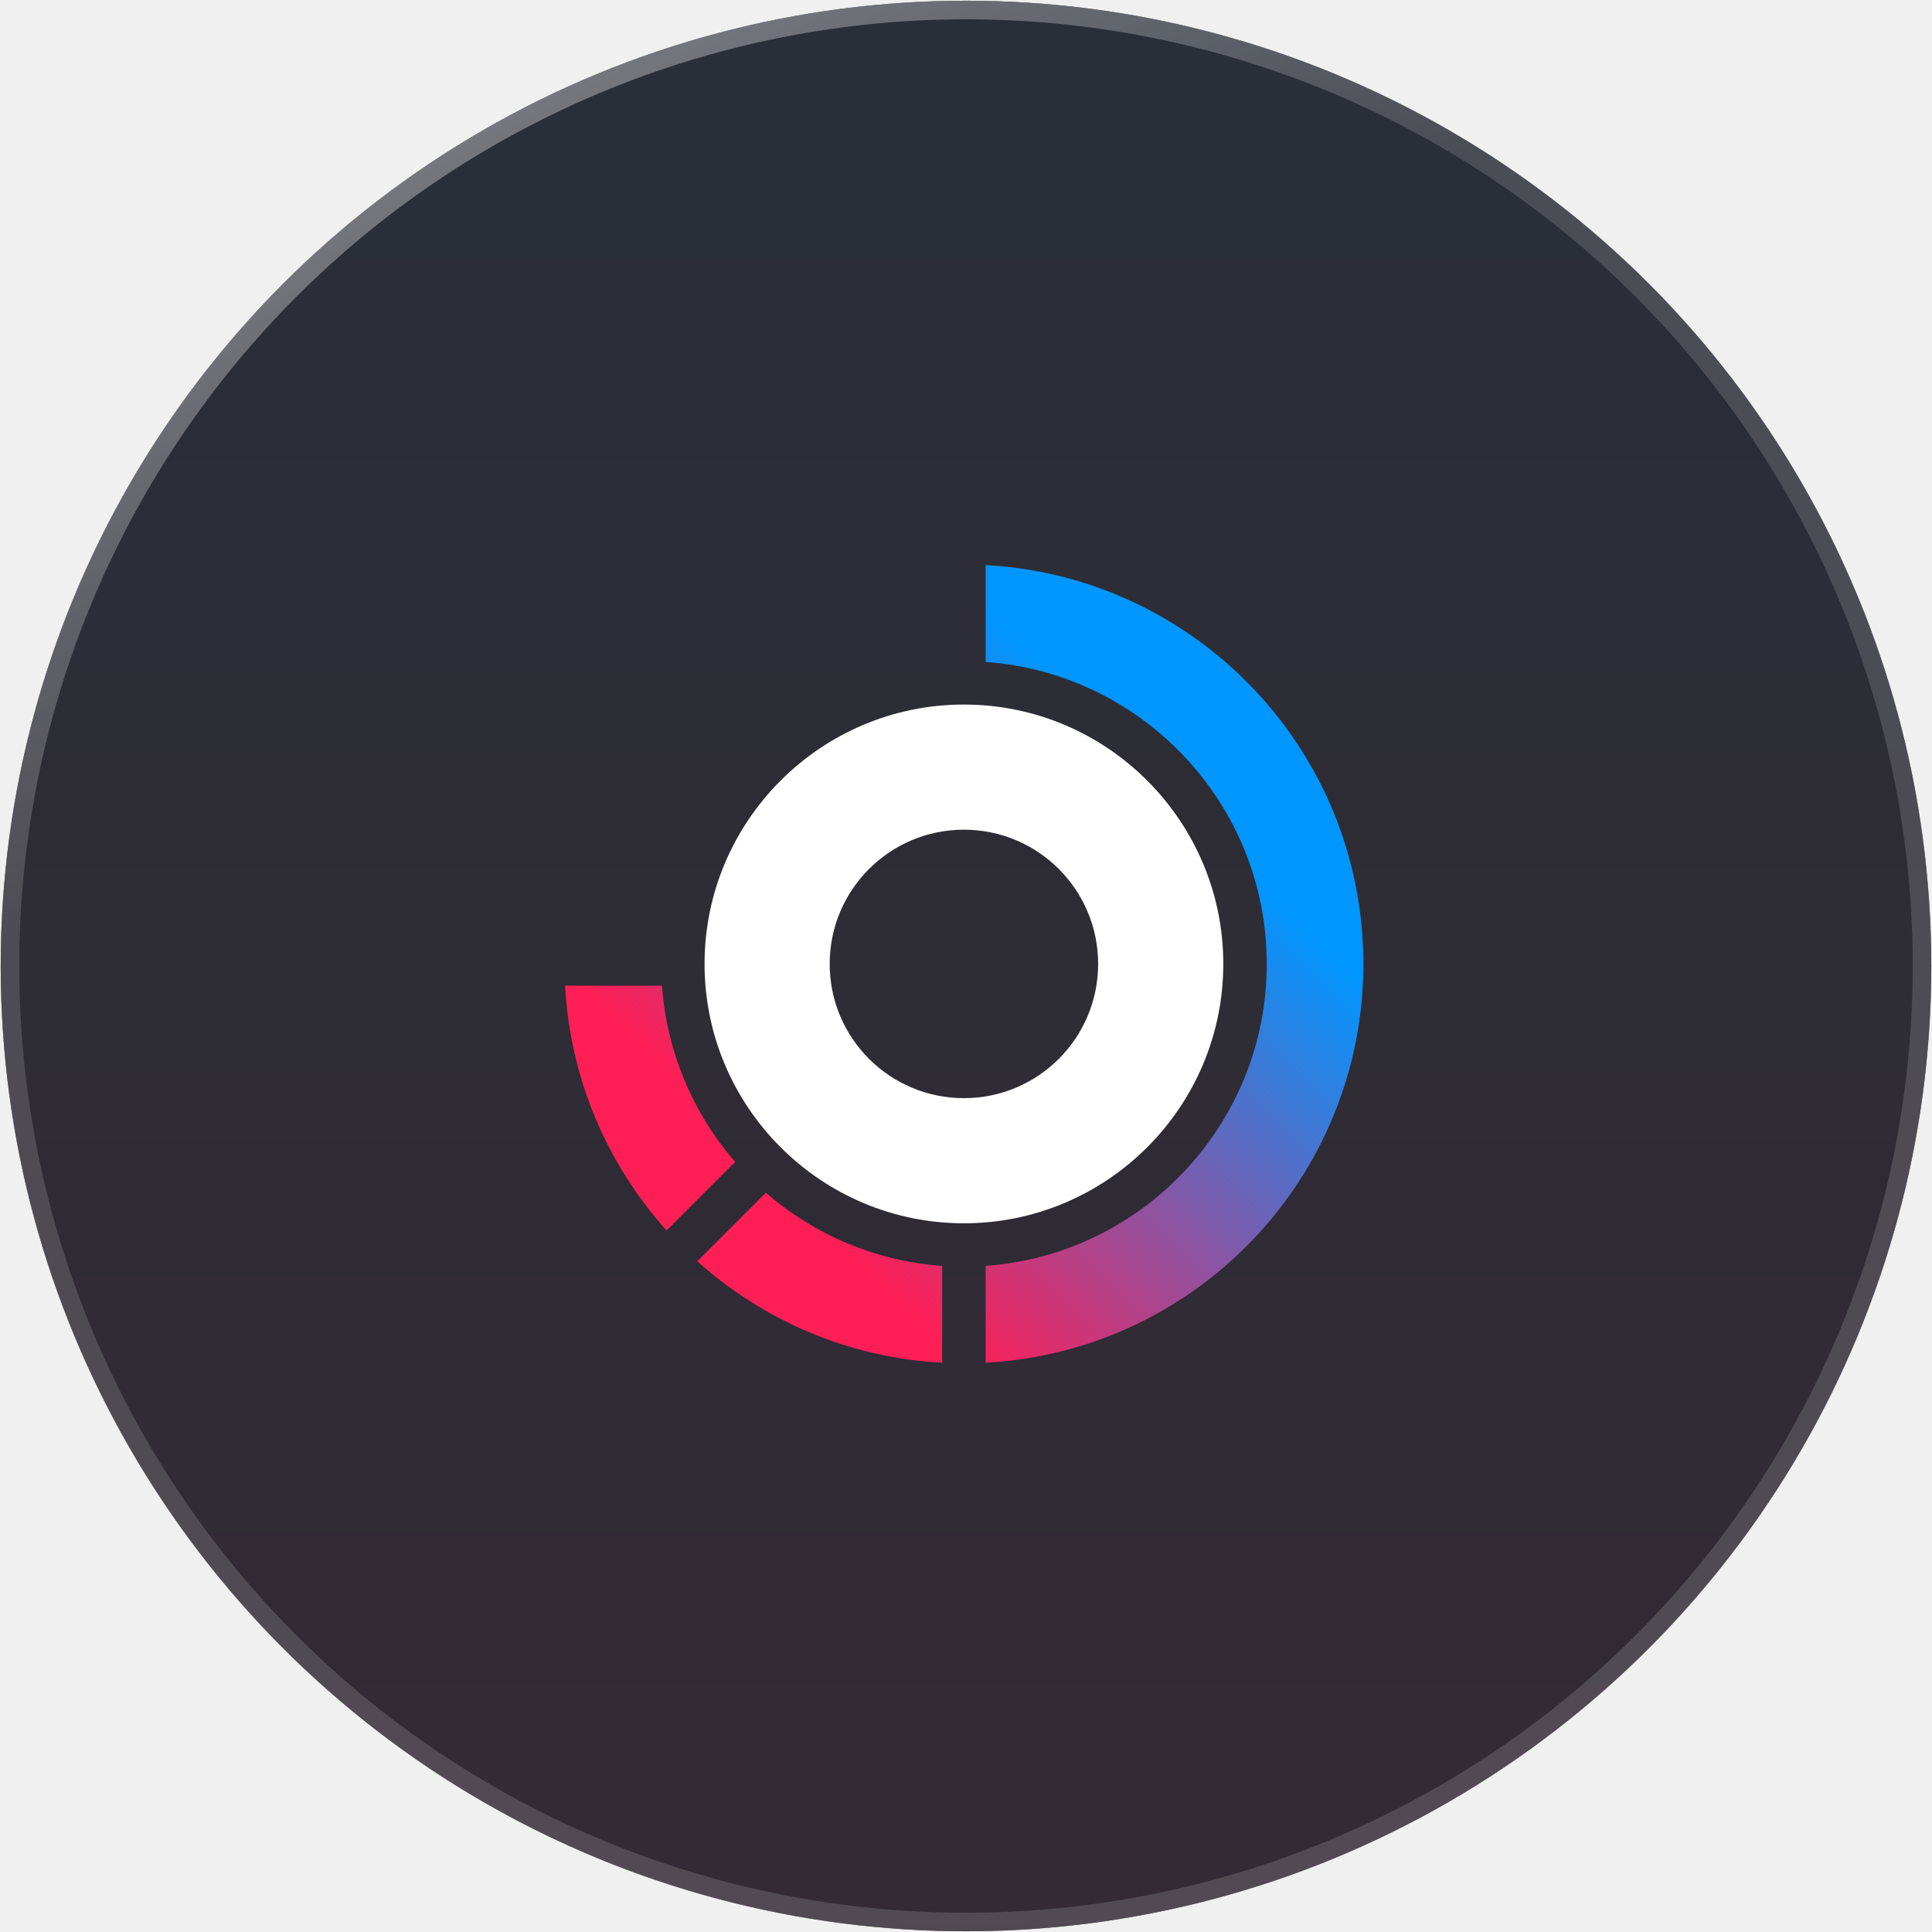
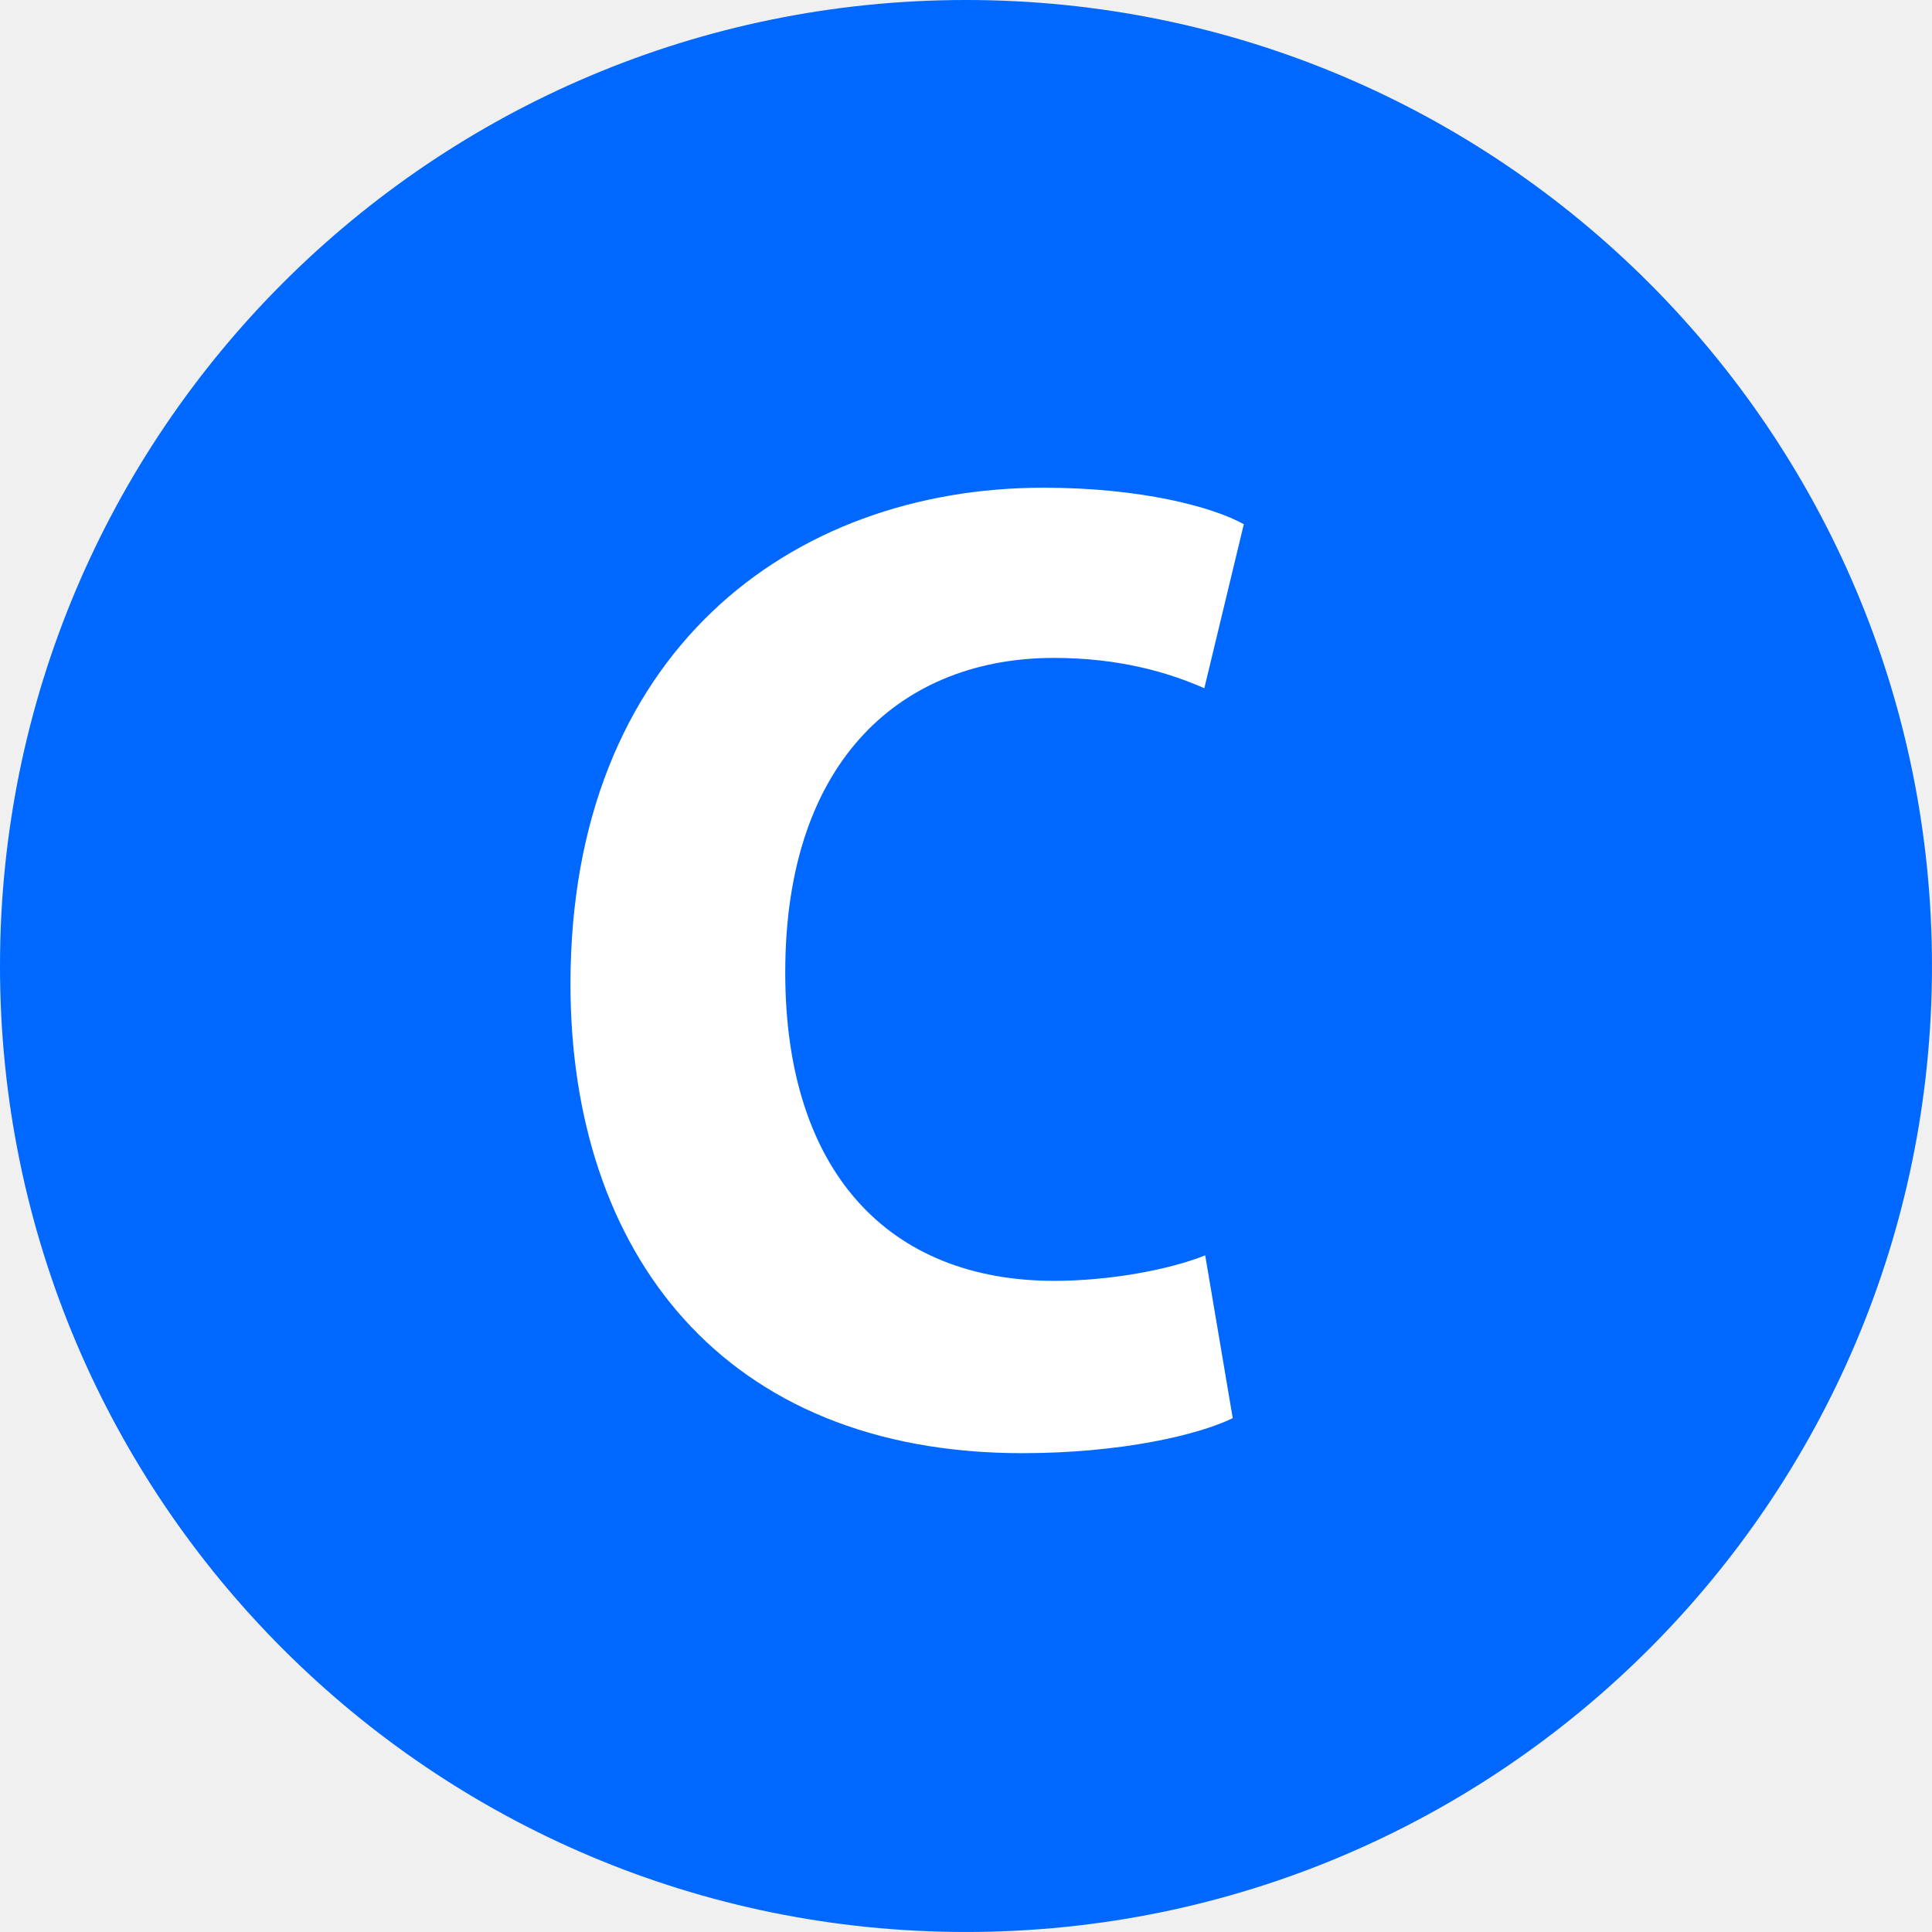
- <svg xmlns="http://www.w3.org/2000/svg" width="104" height="104" viewBox="0 0 104 104" fill="none">
-   <g clip-path="url(#clip0_1_17)">
-     <path d="M26.019 7C42.096 -2.282 61.904 -2.282 77.981 7C94.058 16.282 103.962 33.436 103.962 52C103.962 70.564 94.058 87.718 77.981 97C61.904 106.282 42.096 106.282 26.019 97C9.942 87.718 0.038 70.564 0.038 52C0.038 33.436 9.942 16.282 26.019 7Z" fill="black" fill-opacity="0.64" />
-     <path d="M26.019 7C42.096 -2.282 61.904 -2.282 77.981 7C94.058 16.282 103.962 33.436 103.962 52C103.962 70.564 94.058 87.718 77.981 97C61.904 106.282 42.096 106.282 26.019 97C9.942 87.718 0.038 70.564 0.038 52C0.038 33.436 9.942 16.282 26.019 7Z" fill="url(#paint0_linear_1_17)" fill-opacity="0.15" />
-     <path d="M26.019 7C42.096 -2.282 61.904 -2.282 77.981 7C94.058 16.282 103.962 33.436 103.962 52C103.962 70.564 94.058 87.718 77.981 97C61.904 106.282 42.096 106.282 26.019 97C9.942 87.718 0.038 70.564 0.038 52C0.038 33.436 9.942 16.282 26.019 7Z" fill="black" fill-opacity="0.5" />
-     <path d="M0.538 52C0.538 33.615 10.347 16.626 26.269 7.433C42.191 -1.76 61.809 -1.76 77.731 7.433C93.653 16.626 103.462 33.615 103.462 52C103.462 70.385 93.653 87.374 77.731 96.567C61.809 105.76 42.191 105.76 26.269 96.567C10.347 87.374 0.538 70.385 0.538 52Z" stroke="url(#paint1_radial_1_17)" stroke-opacity="0.15" />
-     <path d="M0.538 52C0.538 33.615 10.347 16.626 26.269 7.433C42.191 -1.76 61.809 -1.76 77.731 7.433C93.653 16.626 103.462 33.615 103.462 52C103.462 70.385 93.653 87.374 77.731 96.567C61.809 105.76 42.191 105.76 26.269 96.567C10.347 87.374 0.538 70.385 0.538 52Z" stroke="url(#paint2_linear_1_17)" stroke-opacity="0.5" />
-     <path d="M51.888 37.926C44.189 37.926 37.926 44.19 37.926 51.888C37.926 59.587 44.189 65.85 51.888 65.85C59.586 65.85 65.85 59.587 65.85 51.888C65.85 44.19 59.586 37.926 51.888 37.926ZM51.888 59.114C47.897 59.114 44.662 55.879 44.662 51.888C44.662 47.897 47.897 44.663 51.888 44.663C55.879 44.663 59.113 47.897 59.113 51.888C59.113 55.879 55.879 59.114 51.888 59.114Z" fill="white" />
-     <path fill-rule="evenodd" clip-rule="evenodd" d="M53.058 35.633V30.42C64.389 31.026 73.39 40.407 73.39 51.888C73.39 63.37 64.389 72.748 53.058 73.356V68.143C61.503 67.54 68.19 60.484 68.19 51.888C68.19 43.293 61.503 36.236 53.058 35.633ZM39.575 62.548C37.336 59.964 35.893 56.672 35.636 53.058H30.42C30.69 58.115 32.713 62.704 35.883 66.238L39.572 62.548H39.575ZM50.718 73.356V68.143C47.102 67.886 43.81 66.446 41.226 64.204L37.536 67.894C41.072 71.066 45.661 73.086 50.716 73.356H50.718Z" fill="url(#paint3_linear_1_17)" />
-   </g>
-   <defs>
-     <linearGradient id="paint0_linear_1_17" x1="52" y1="-8" x2="52" y2="112" gradientUnits="userSpaceOnUse">
-       <stop stop-color="#3286F1" />
-       <stop offset="1" stop-color="#C43AC4" />
-     </linearGradient>
-     <radialGradient id="paint1_radial_1_17" cx="0" cy="0" r="1" gradientUnits="userSpaceOnUse" gradientTransform="translate(52 -7.99999) rotate(90) scale(154.286 154.286)">
-       <stop stop-color="white" />
-       <stop offset="1" stop-color="white" />
-     </radialGradient>
-     <linearGradient id="paint2_linear_1_17" x1="-8" y1="-8" x2="18.25" y2="40.75" gradientUnits="userSpaceOnUse">
-       <stop stop-color="white" />
-       <stop offset="1" stop-color="white" stop-opacity="0" />
-     </linearGradient>
-     <linearGradient id="paint3_linear_1_17" x1="53.901" y1="33.439" x2="32.768" y2="54.572" gradientUnits="userSpaceOnUse">
-       <stop stop-color="#0096FF" />
-       <stop offset="1" stop-color="#FF1E56" />
-     </linearGradient>
-     <clipPath id="clip0_1_17">
-       <rect width="104" height="104" fill="white" />
-     </clipPath>
-   </defs>
+ <svg xmlns="http://www.w3.org/2000/svg" t="1716282070939" class="icon" viewBox="0 0 1024 1024" version="1.1" p-id="1472" width="200" height="200">
+   <path d="M511.993 511.993m-511.993 0a511.993 511.993 0 1 0 1023.986 0 511.993 511.993 0 1 0-1023.986 0Z" fill="#0068FF" p-id="1473" />
+   <path d="M653.379 751.652c-18.305 8.95-59.485 18.562-111.562 18.562-158.961 0-239.456-106.803-239.456-248.689 0-175.252 116.47-263.033 250.731-263.033 51.374 0 89.539 10.072 106.154 19.36l-20.928 86.93c-19.103-8.45-45.222-16.075-79.764-16.075-78.778 0-142.359 52.239-142.359 166.708 0 105.6 54.821 163.463 142.657 163.463 29.04 0 60.743-5.827 79.927-13.519z" fill="#FFFFFF" p-id="1474" />
</svg>
